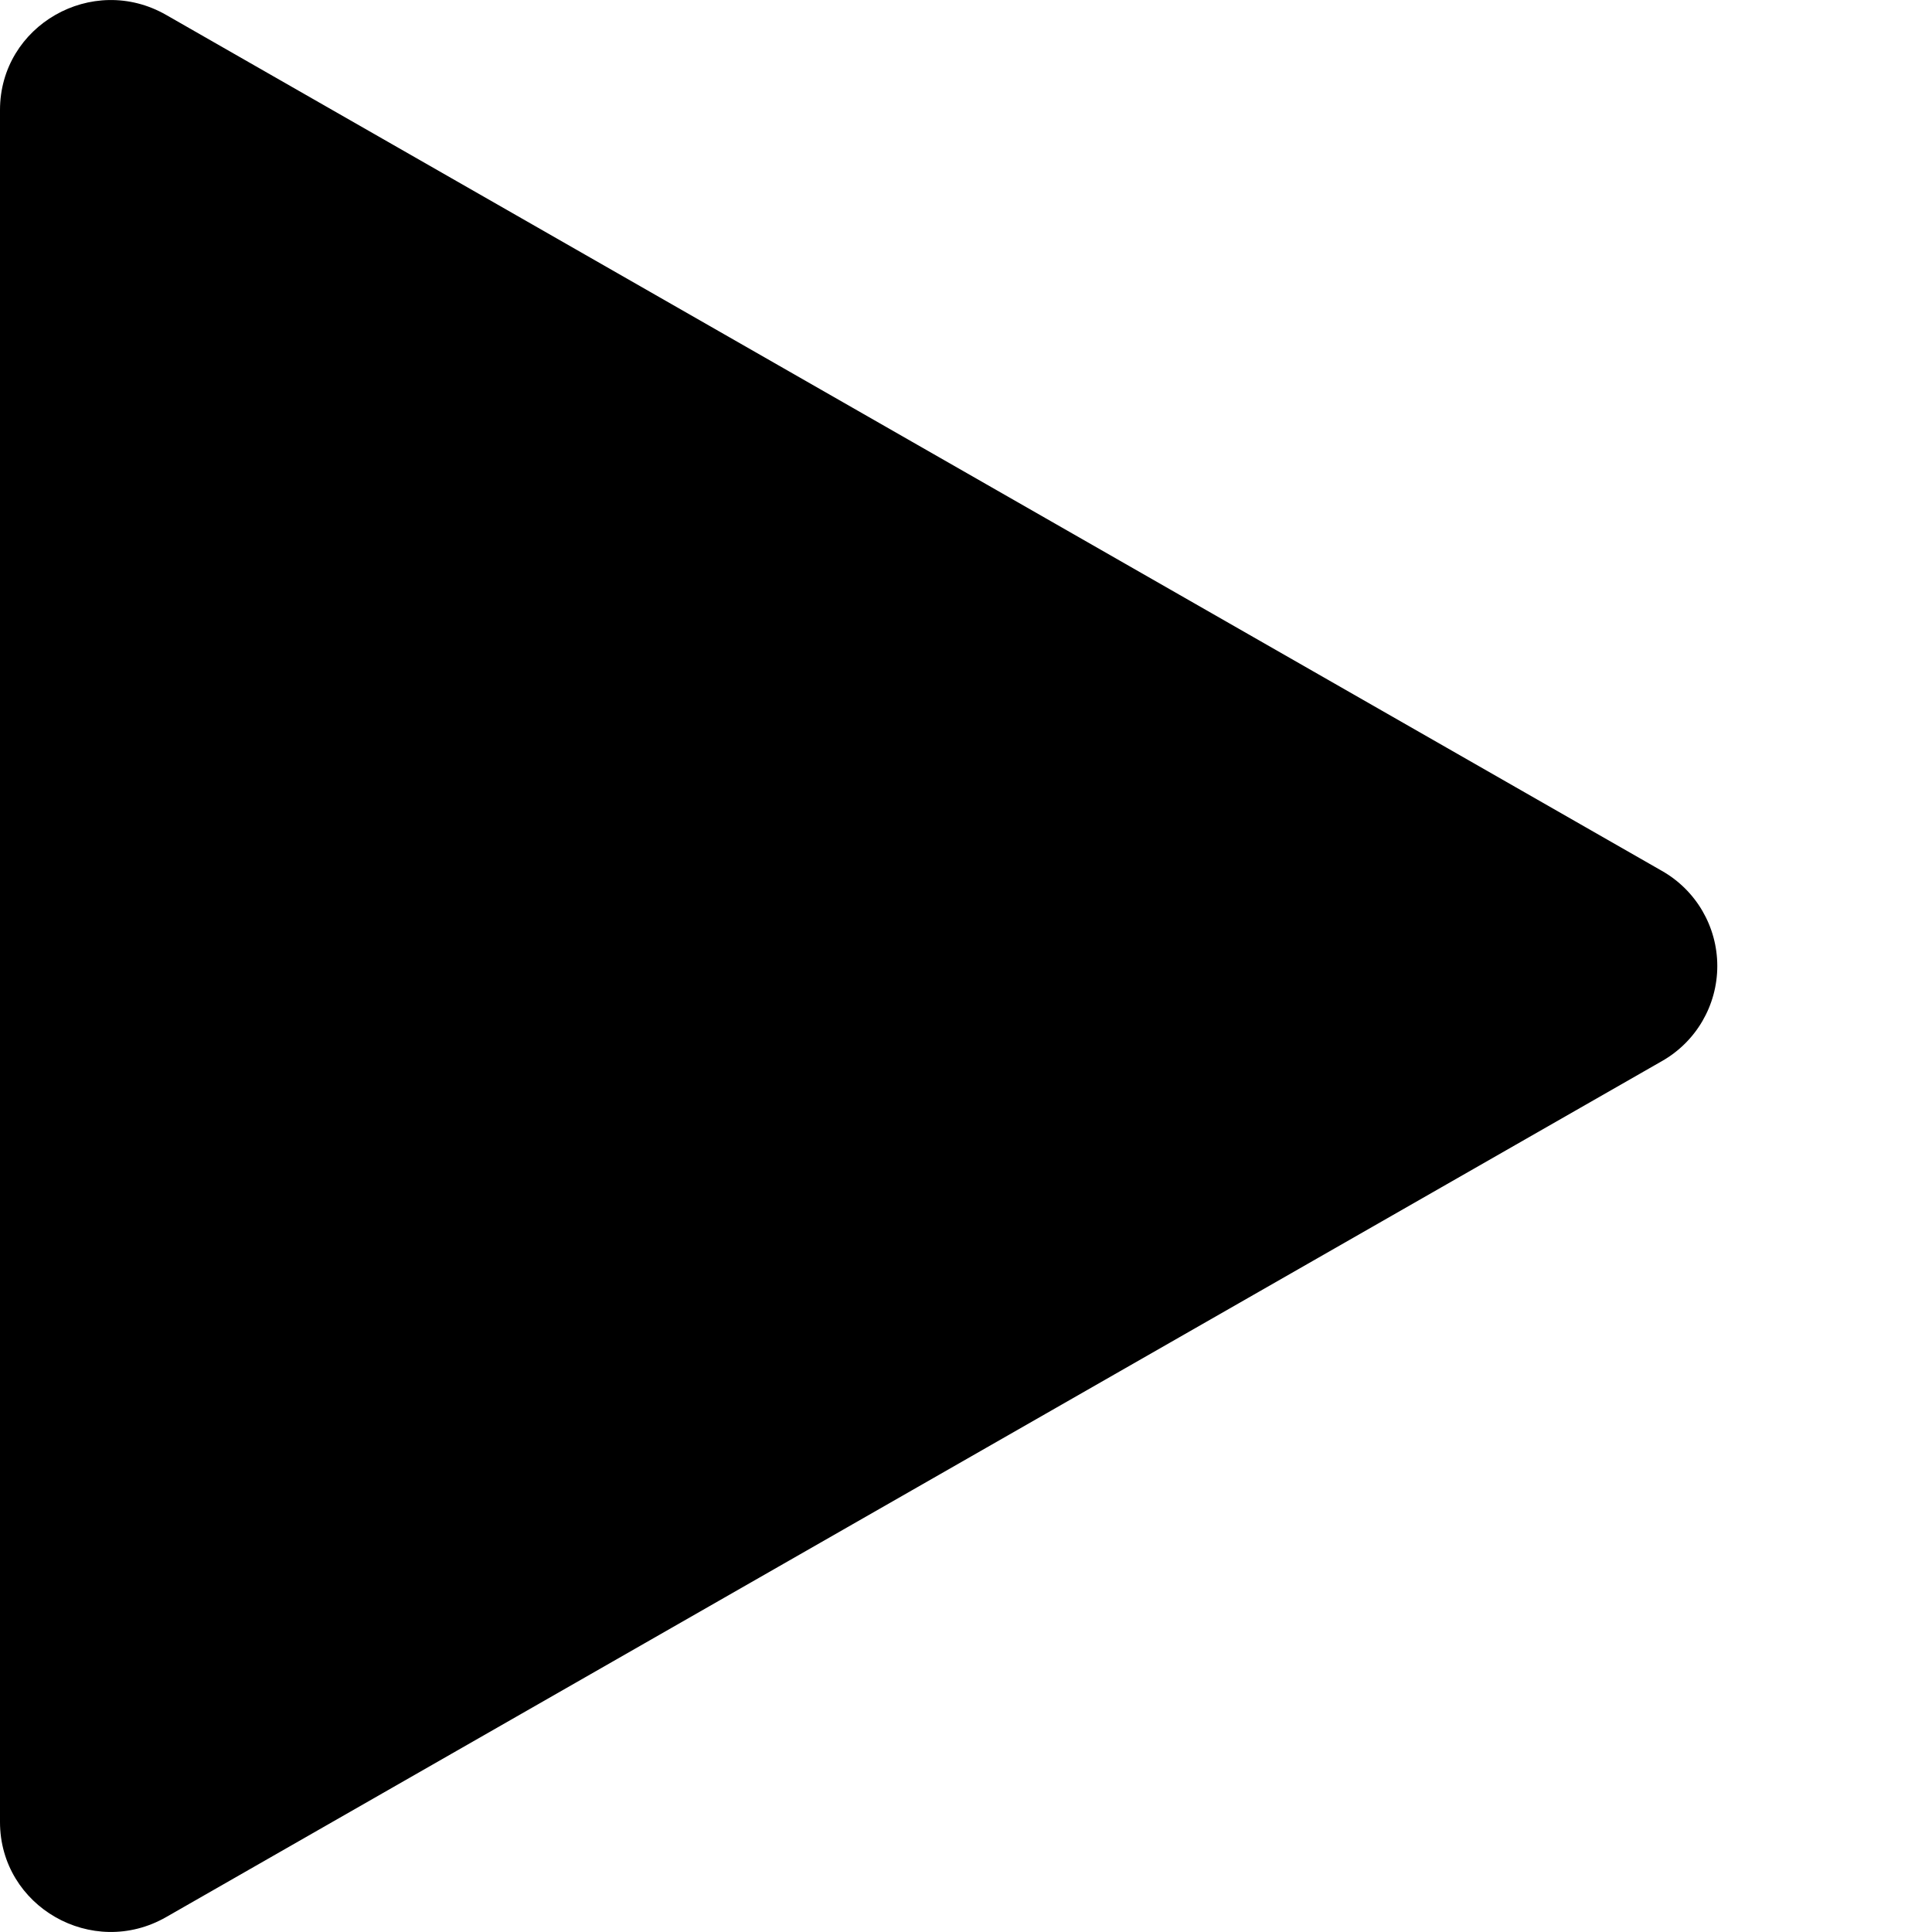
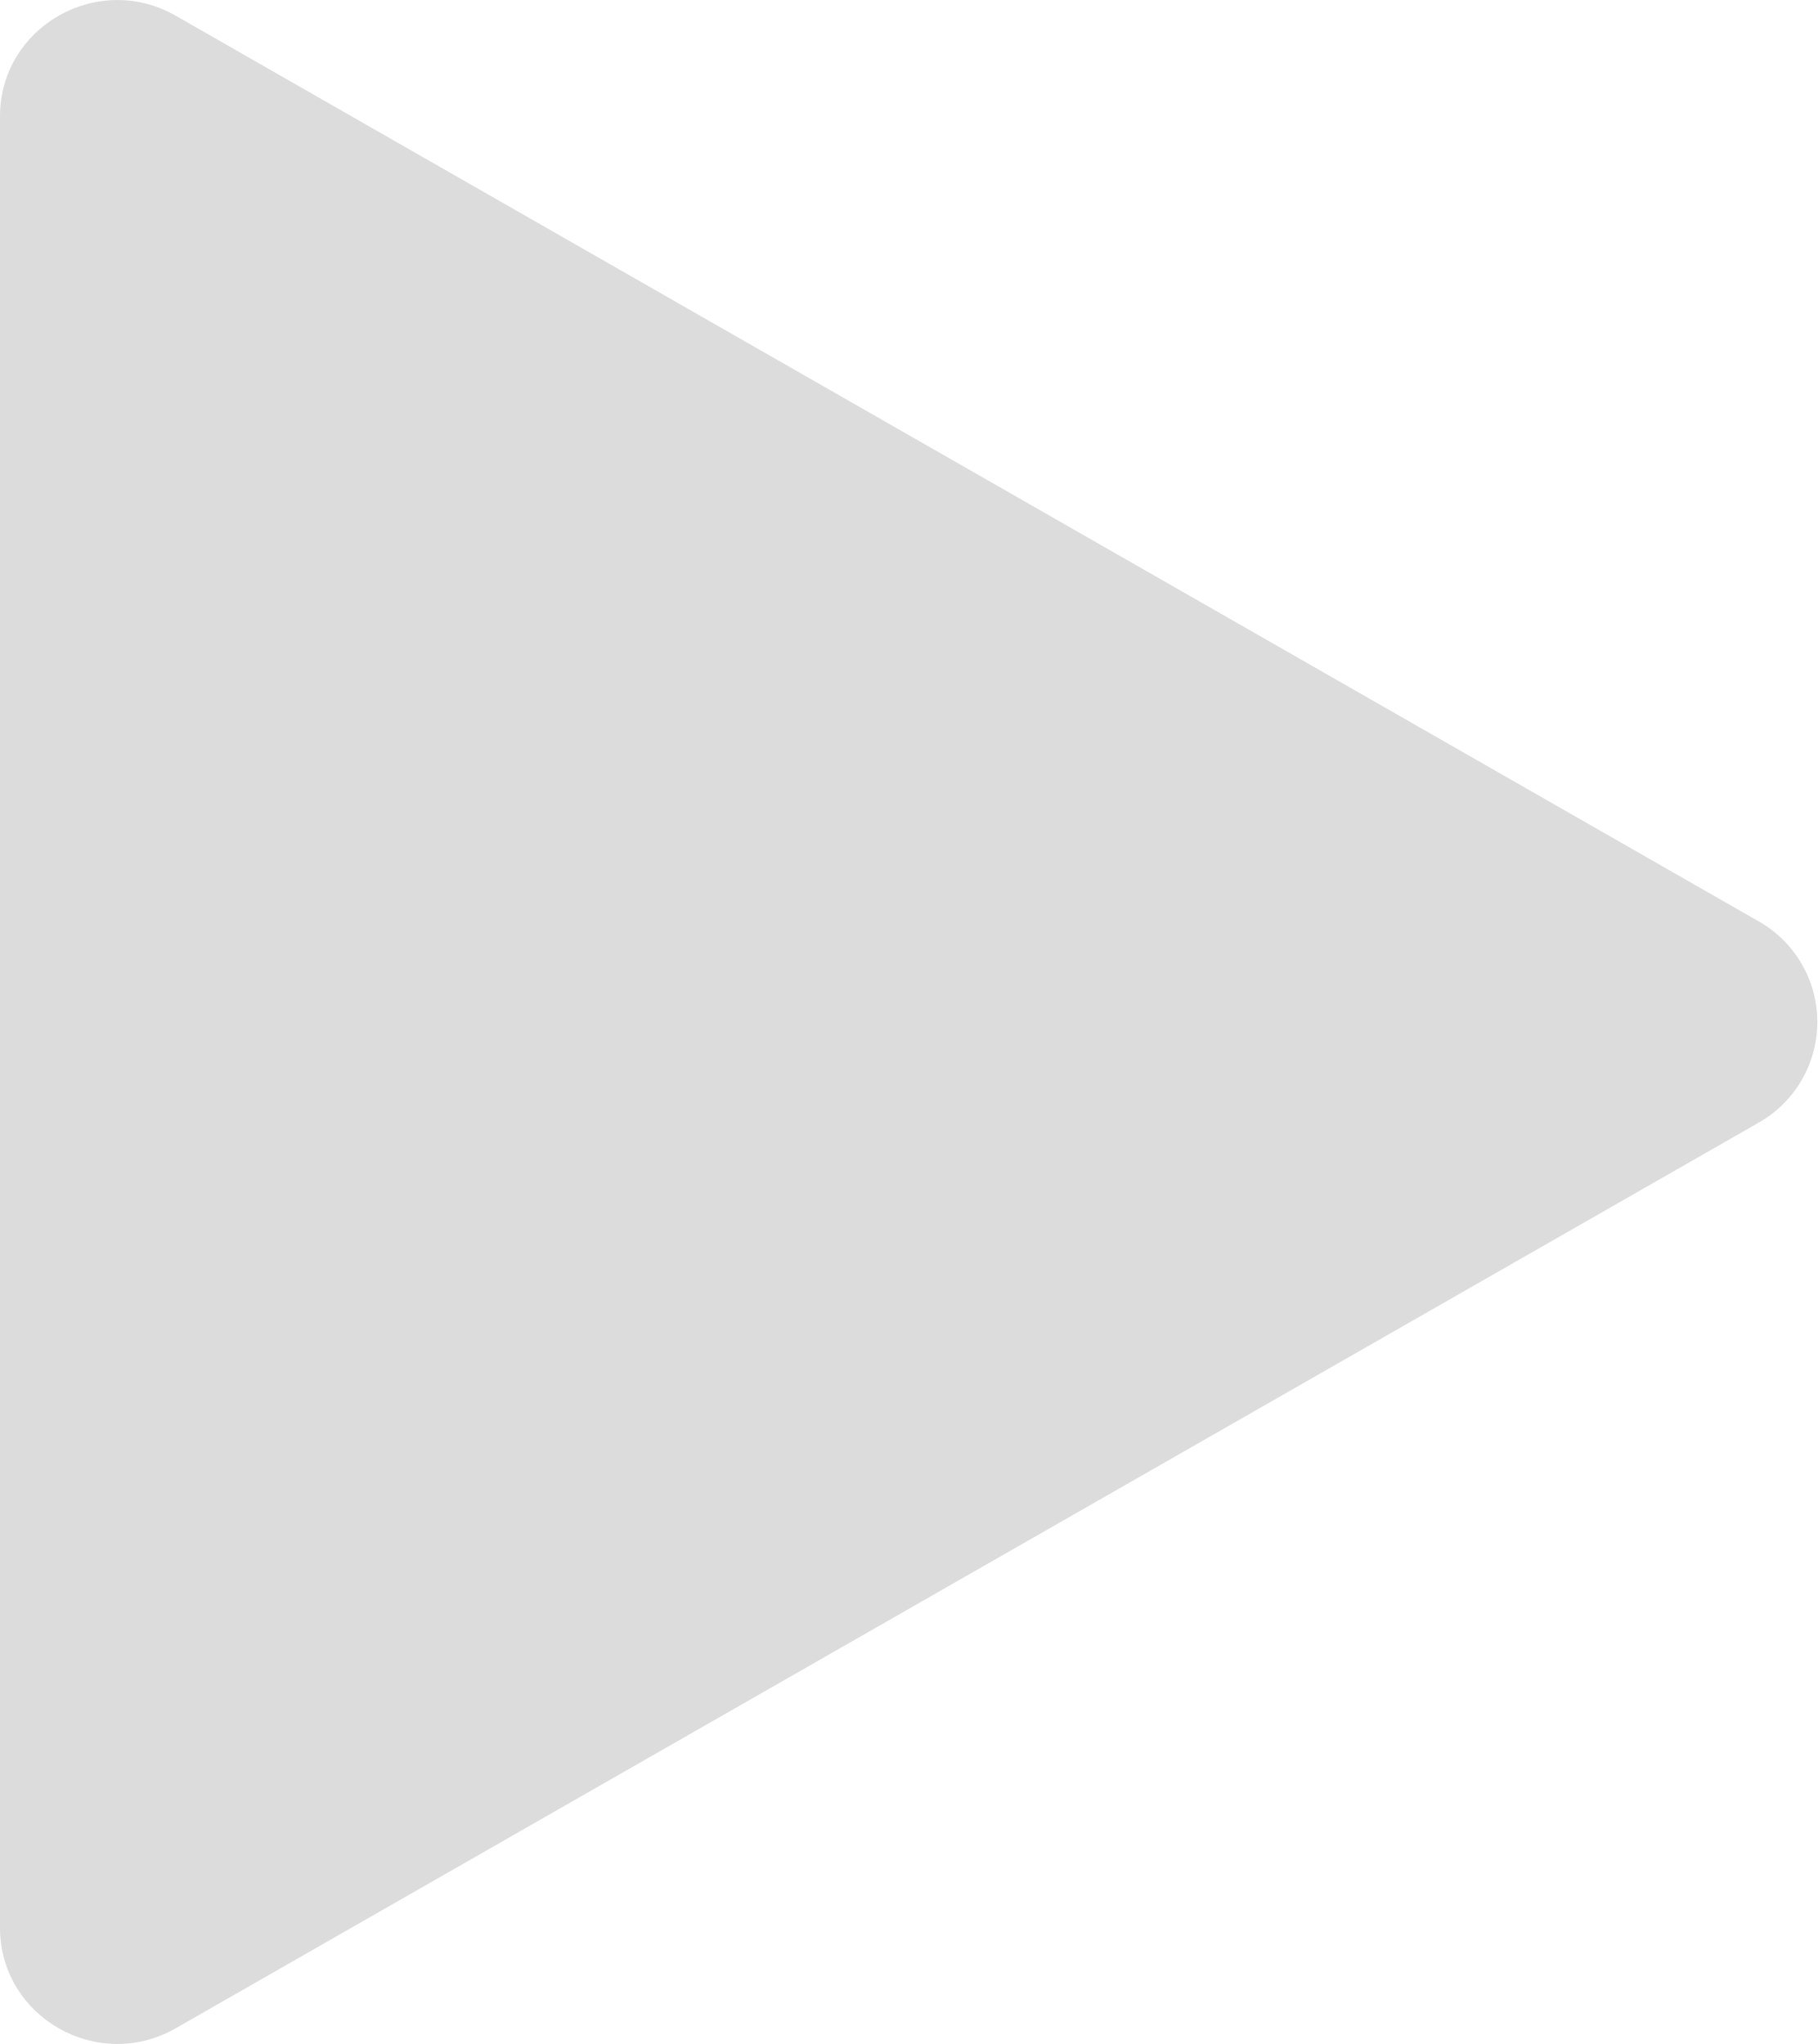
- <svg xmlns="http://www.w3.org/2000/svg" viewBox="0 0 18 18">
-   <path d="M15.484 8.114a1.019 1.019 0 0 1 0 1.772L1.548 17.861C.86 18.255 0 17.763 0 16.975V1.025C0 .237.86-.255 1.548.139l13.936 7.975z" />
+ <svg xmlns="http://www.w3.org/2000/svg" width="16" height="18" fill="none">
+   <path d="M15.484 8.114a1.019 1.019 0 0 1 0 1.772L1.548 17.861C.86 18.255 0 17.763 0 16.975V1.025C0 .237.86-.255 1.548.139l13.936 7.975z" fill="#DCDCDD" />
</svg>
